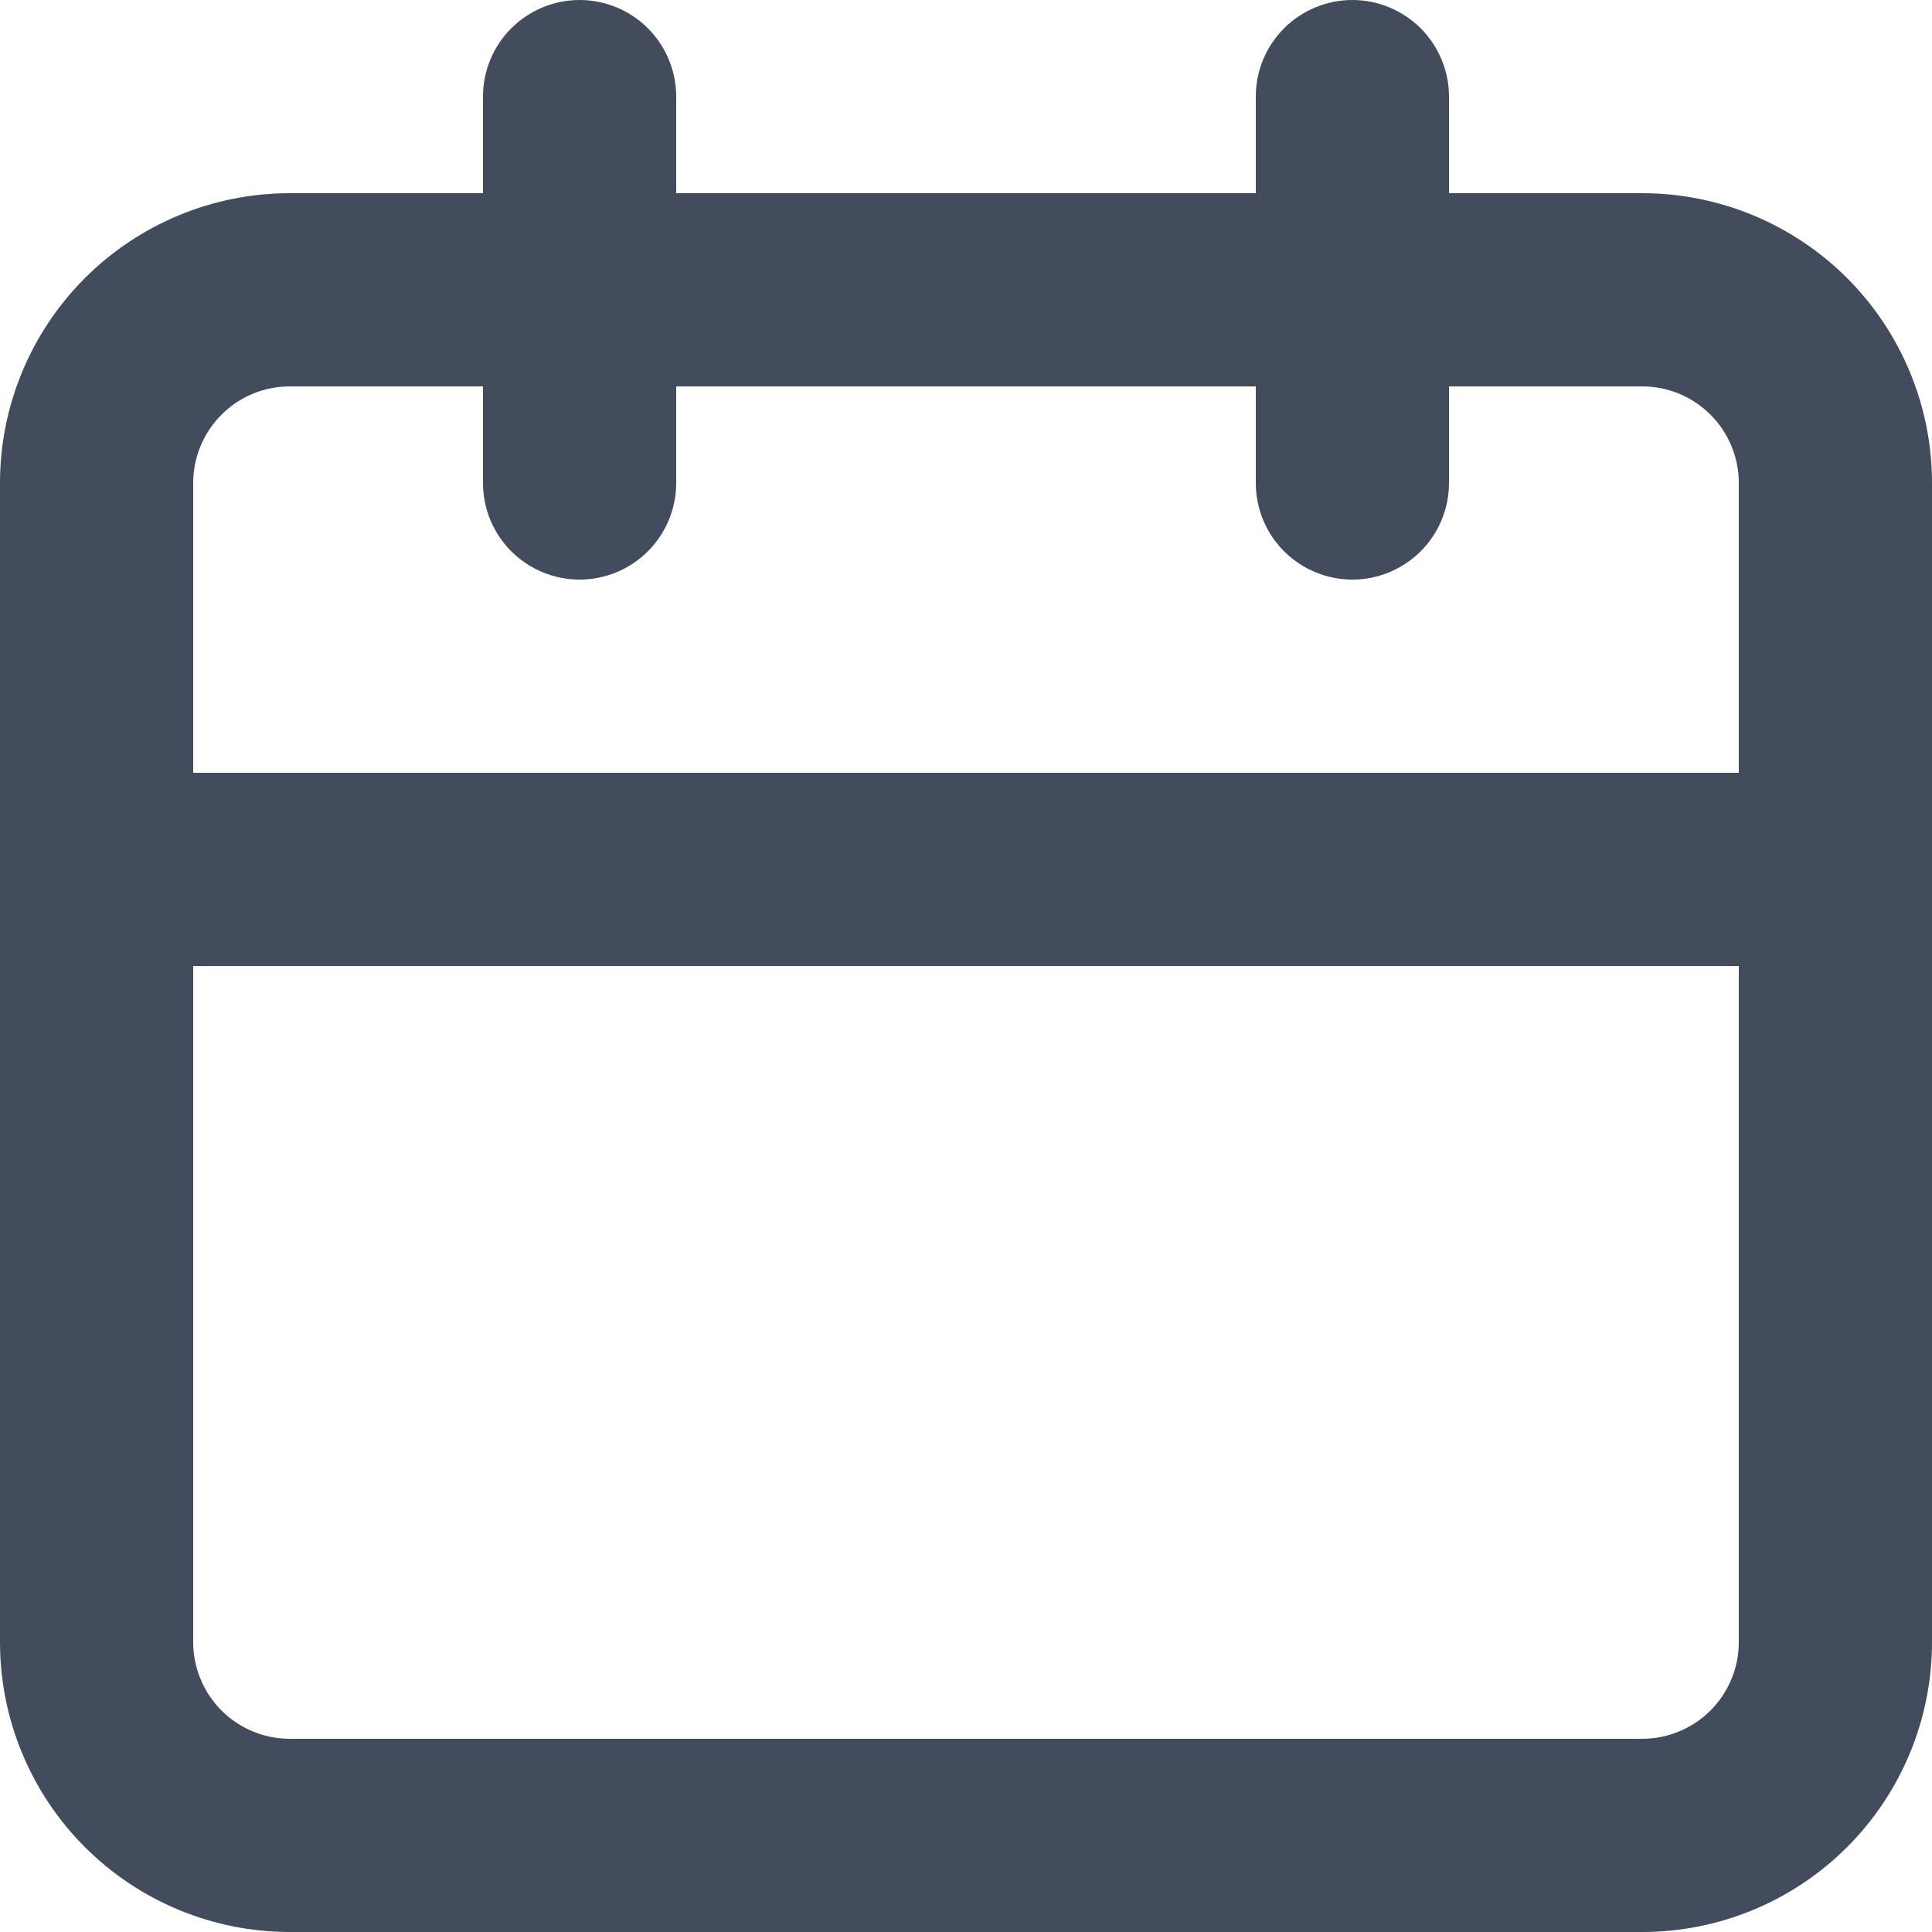
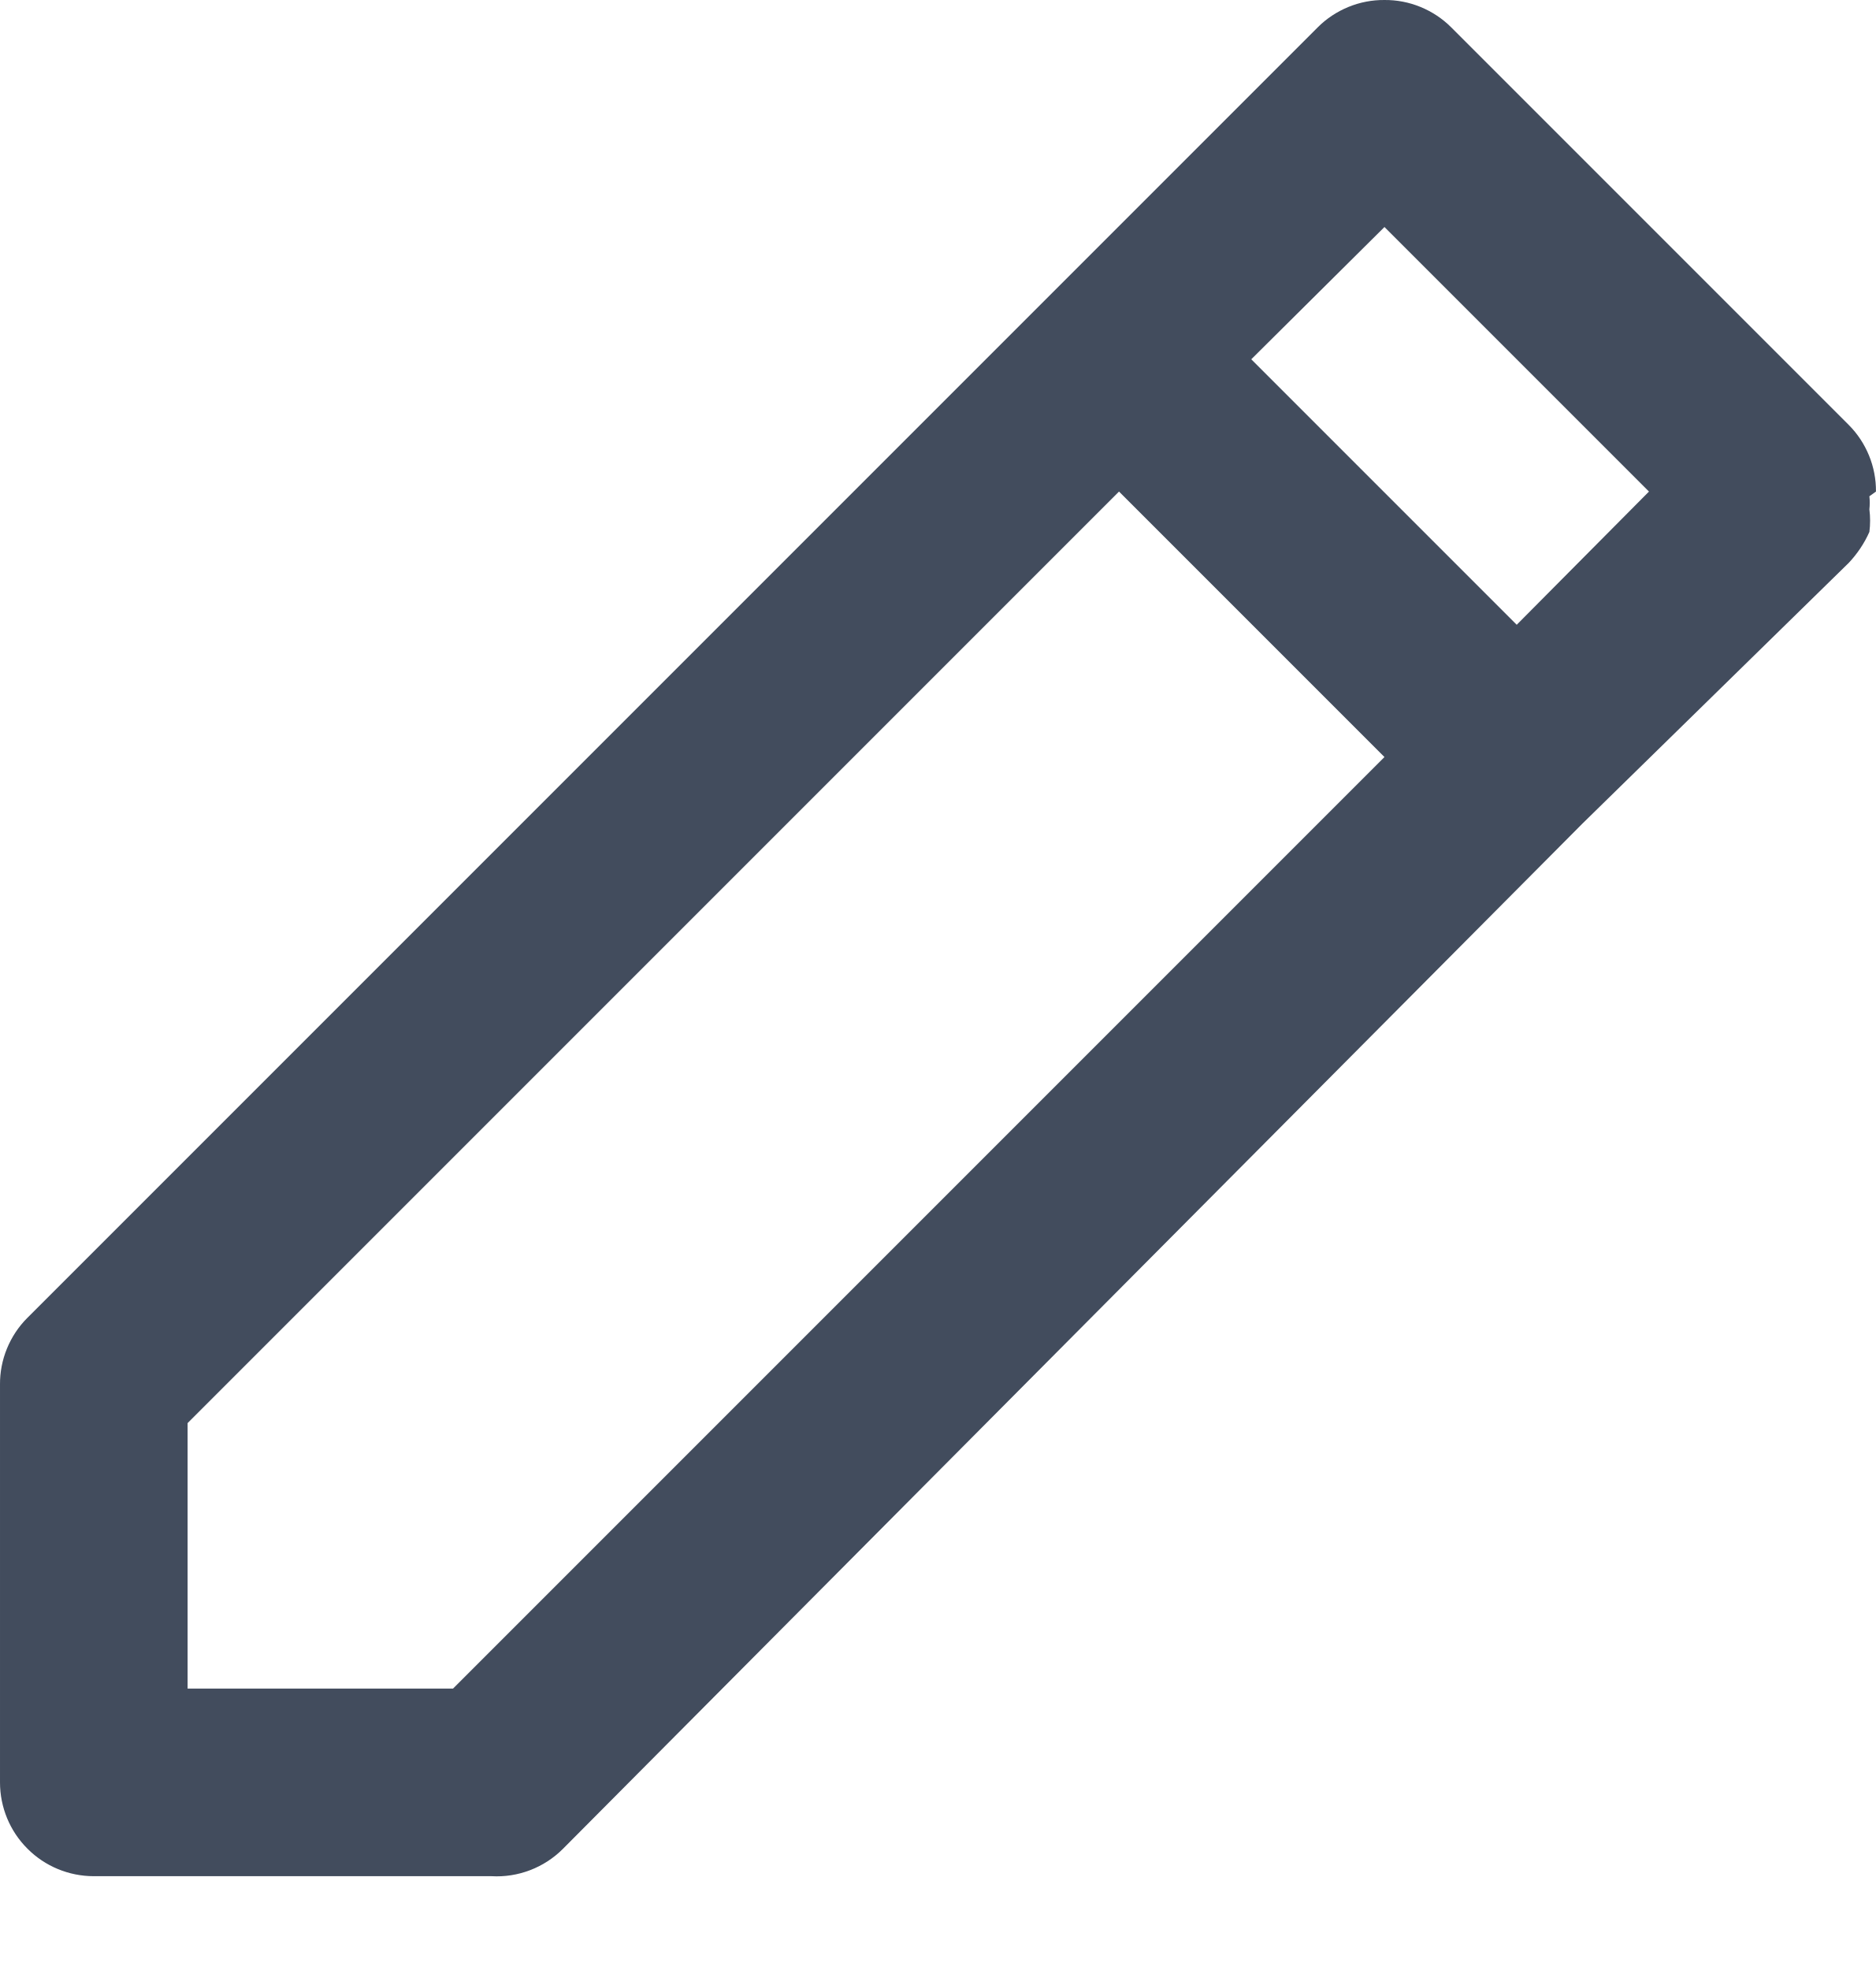
- <svg xmlns="http://www.w3.org/2000/svg" width="17" height="17" viewBox="0 0 17 17" fill="none">
-   <path d="M14.45 1.7H12.75V0.85C12.75 0.625 12.66 0.408 12.501 0.249C12.341 0.09 12.125 0 11.9 0C11.674 0 11.458 0.09 11.299 0.249C11.139 0.408 11.05 0.625 11.05 0.85V1.7H5.95V0.85C5.95 0.625 5.86 0.408 5.701 0.249C5.542 0.09 5.325 0 5.1 0C4.874 0 4.658 0.09 4.499 0.249C4.339 0.408 4.25 0.625 4.25 0.85V1.7H2.55C1.874 1.7 1.225 1.969 0.747 2.447C0.269 2.925 0 3.574 0 4.25V14.45C0 15.126 0.269 15.775 0.747 16.253C1.225 16.731 1.874 17 2.55 17H14.45C15.126 17 15.775 16.731 16.253 16.253C16.731 15.775 17 15.126 17 14.45V4.25C17 3.574 16.731 2.925 16.253 2.447C15.775 1.969 15.126 1.7 14.45 1.7V1.7ZM15.3 14.45C15.3 14.675 15.21 14.891 15.051 15.051C14.891 15.21 14.675 15.3 14.45 15.3H2.55C2.325 15.3 2.108 15.21 1.949 15.051C1.79 14.891 1.7 14.675 1.7 14.45V8.5H15.3V14.45ZM15.3 6.8H1.7V4.25C1.7 4.024 1.79 3.808 1.949 3.649C2.108 3.489 2.325 3.4 2.55 3.4H4.25V4.25C4.25 4.475 4.339 4.692 4.499 4.851C4.658 5.01 4.874 5.1 5.1 5.1C5.325 5.1 5.542 5.01 5.701 4.851C5.86 4.692 5.95 4.475 5.95 4.25V3.4H11.05V4.25C11.05 4.475 11.139 4.692 11.299 4.851C11.458 5.01 11.674 5.1 11.9 5.1C12.125 5.1 12.341 5.01 12.501 4.851C12.66 4.692 12.75 4.475 12.75 4.25V3.4H14.45C14.675 3.4 14.891 3.489 15.051 3.649C15.21 3.808 15.3 4.024 15.3 4.25V6.8Z" fill="#424C5D" />
+ <svg xmlns="http://www.w3.org/2000/svg" width="20" height="21" viewBox="0 0 20 21" fill="none">
+   <path d="M20 5.24C20.001 5.108 19.976 4.978 19.926 4.856C19.876 4.734 19.803 4.623 19.71 4.53L15.47 0.29C15.377 0.197 15.266 0.124 15.144 0.074C15.022 0.024 14.892 -0.001 14.76 1.67143e-05C14.628 -0.001 14.498 0.024 14.376 0.074C14.254 0.124 14.143 0.197 14.05 0.29L11.22 3.12L0.29 14.05C0.197 14.143 0.124 14.254 0.074 14.376C0.024 14.498 -0.001 14.628 1.67143e-05 14.76V19C1.67143e-05 19.265 0.105 19.52 0.293 19.707C0.48 19.895 0.735 20 1 20H5.24C5.38 20.008 5.52 19.986 5.651 19.936C5.782 19.886 5.901 19.809 6 19.71L16.87 8.78L19.71 6C19.801 5.903 19.876 5.792 19.93 5.67C19.94 5.59 19.94 5.51 19.93 5.43C19.935 5.383 19.935 5.337 19.93 5.29L20 5.24ZM4.83 18H2V15.17L11.93 5.24L14.76 8.07L4.83 18ZM16.17 6.66L13.34 3.83L14.76 2.42L17.58 5.24L16.17 6.66Z" fill="#424C5D" />
</svg>
